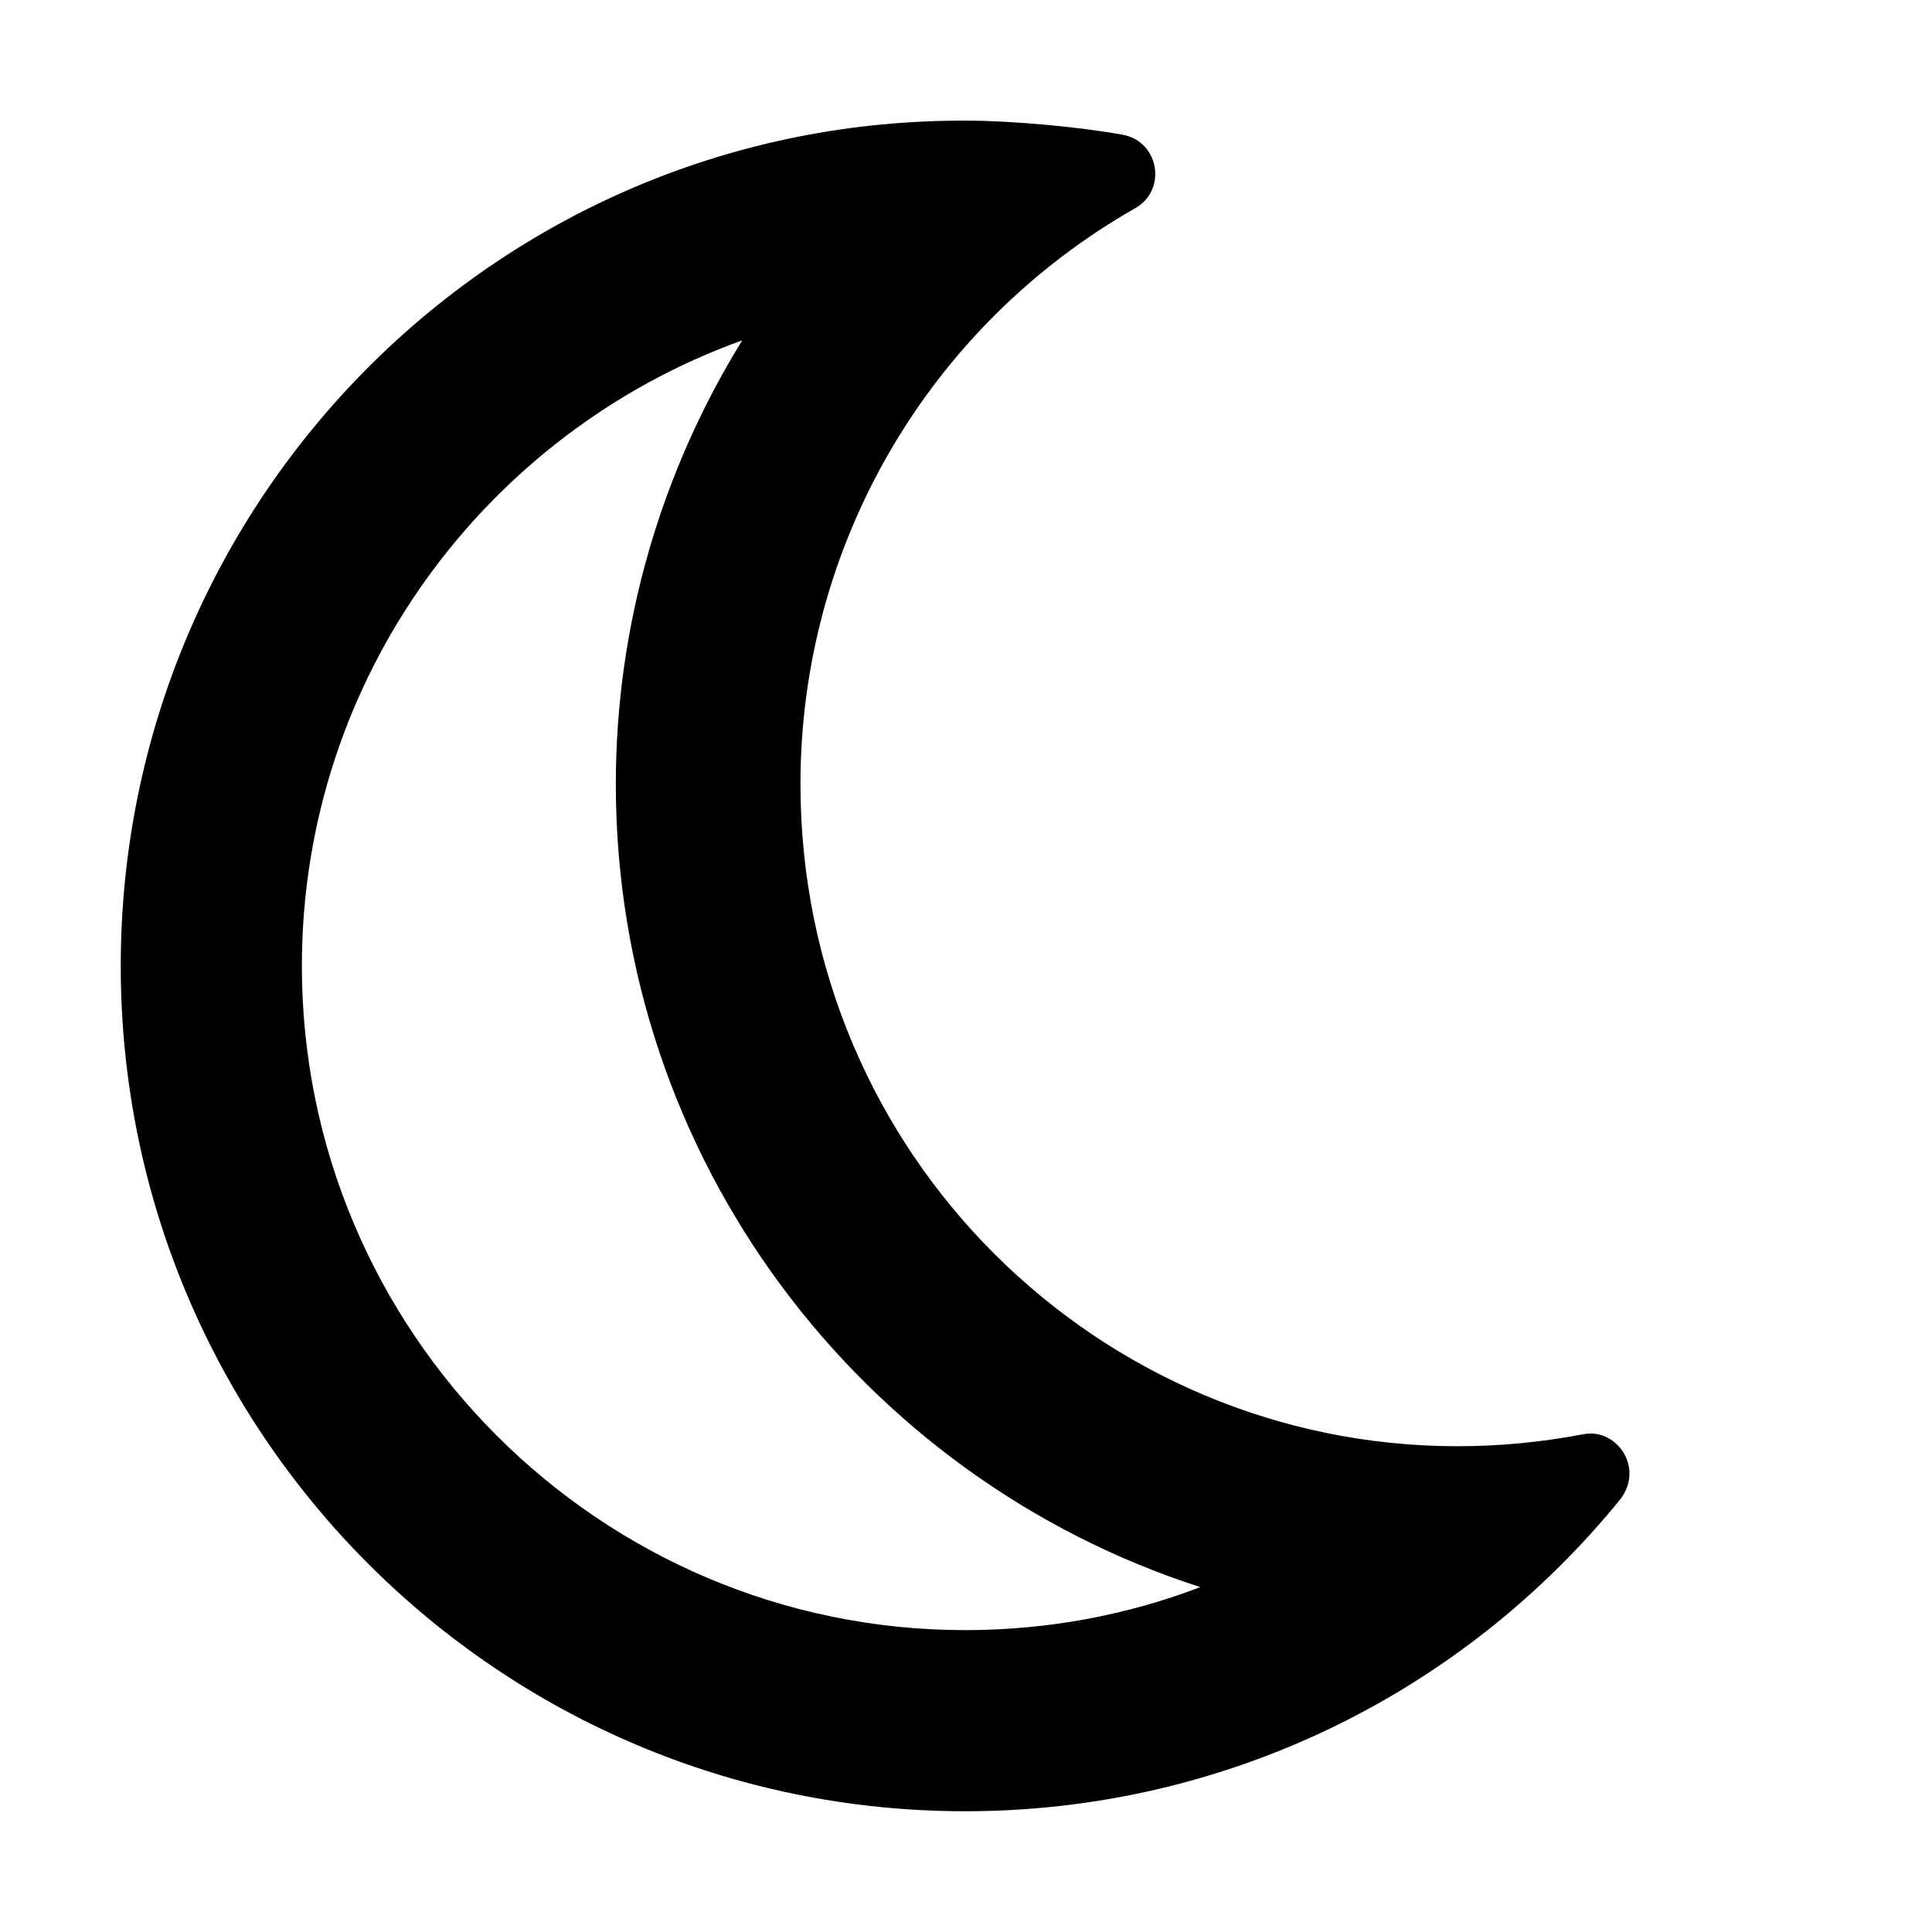
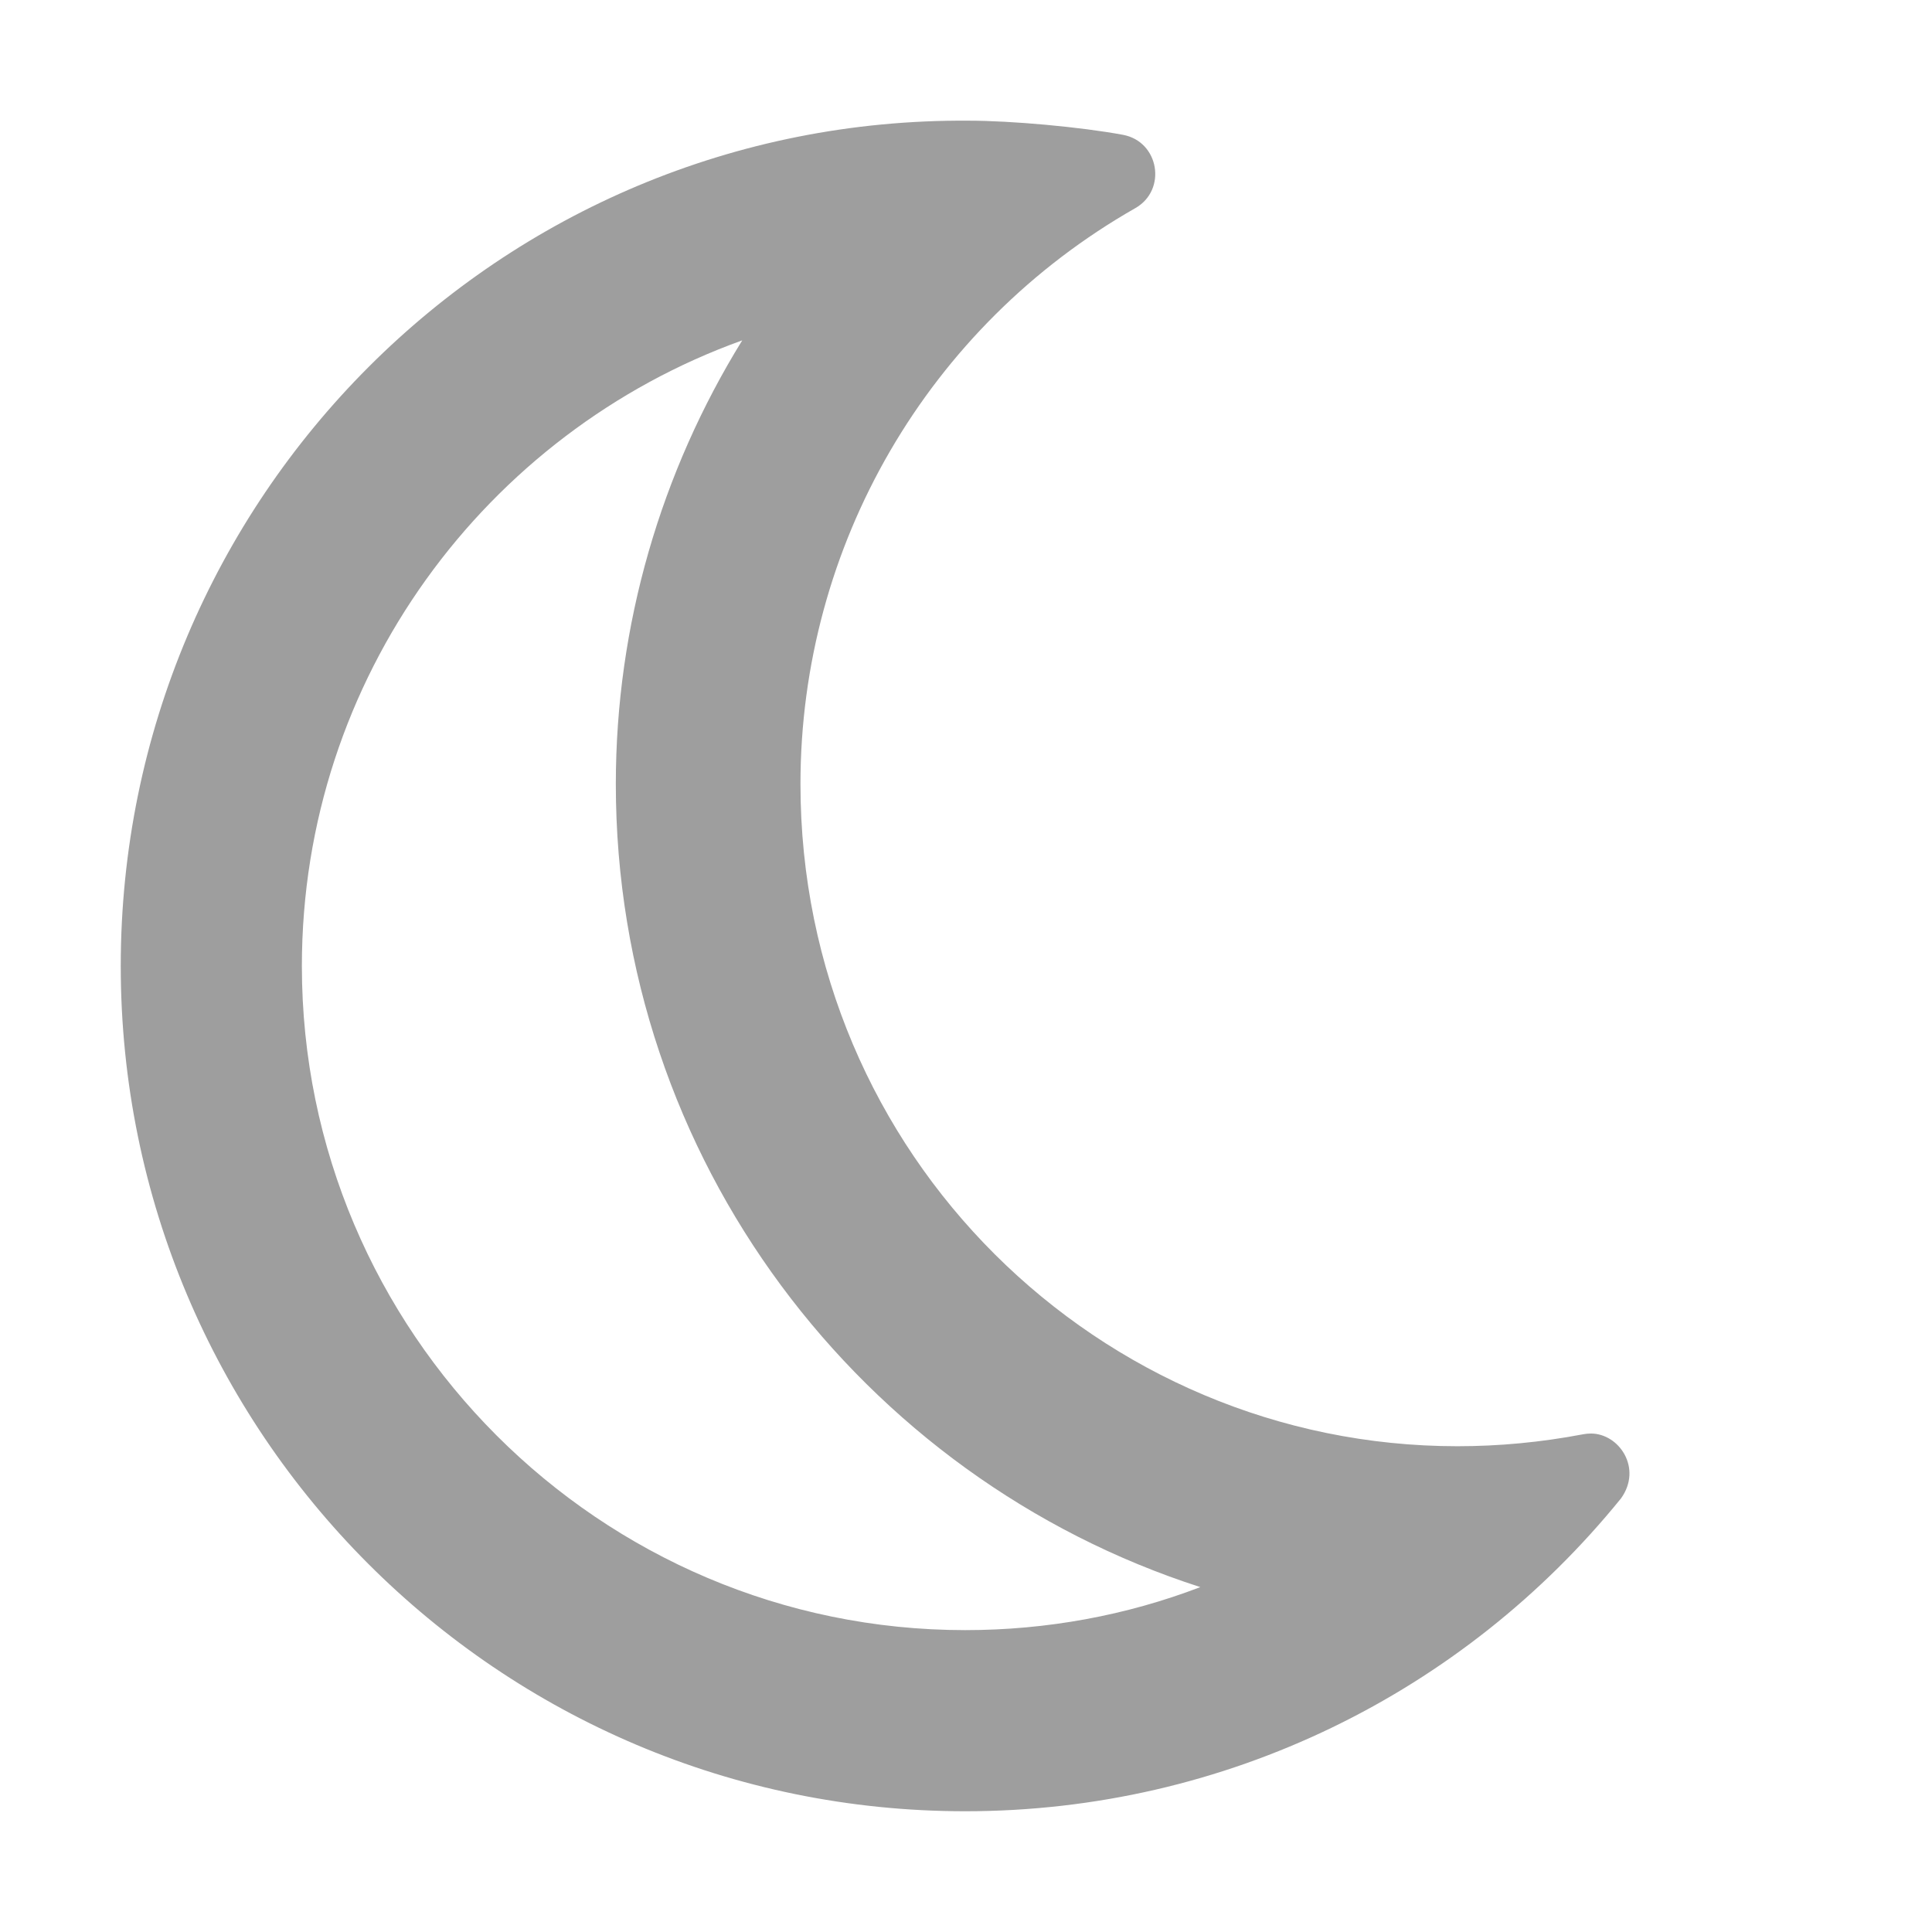
- <svg xmlns="http://www.w3.org/2000/svg" viewBox="0 0 512 512">
+ <svg xmlns="http://www.w3.org/2000/svg" fill="#9E9E9E" width="16" height="16" viewBox="0 0 512 512">
  <path d="M421.6 379.9c-.664 0-1.35 .062-2.049 .195c-11.24 2.143-22.37 3.17-33.32 3.17c-94.81 0-174.1-77.14-174.1-175.5c0-63.19 33.79-121.3 88.73-152.6c8.467-4.812 6.339-17.66-3.279-19.44c-11.2-2.078-29.53-3.746-40.9-3.746C132.3 31.1 32 132.2 32 256c0 123.6 100.1 224 223.8 224c69.04 0 132.1-31.45 173.8-82.93C435.3 389.1 429.1 379.9 421.6 379.9zM255.8 432C158.9 432 80 353 80 256c0-76.32 48.77-141.4 116.7-165.8C175.2 125 163.2 165.6 163.2 207.8c0 99.44 65.13 183.9 154.9 212.8C298.5 428.1 277.4 432 255.8 432z" />
</svg>
